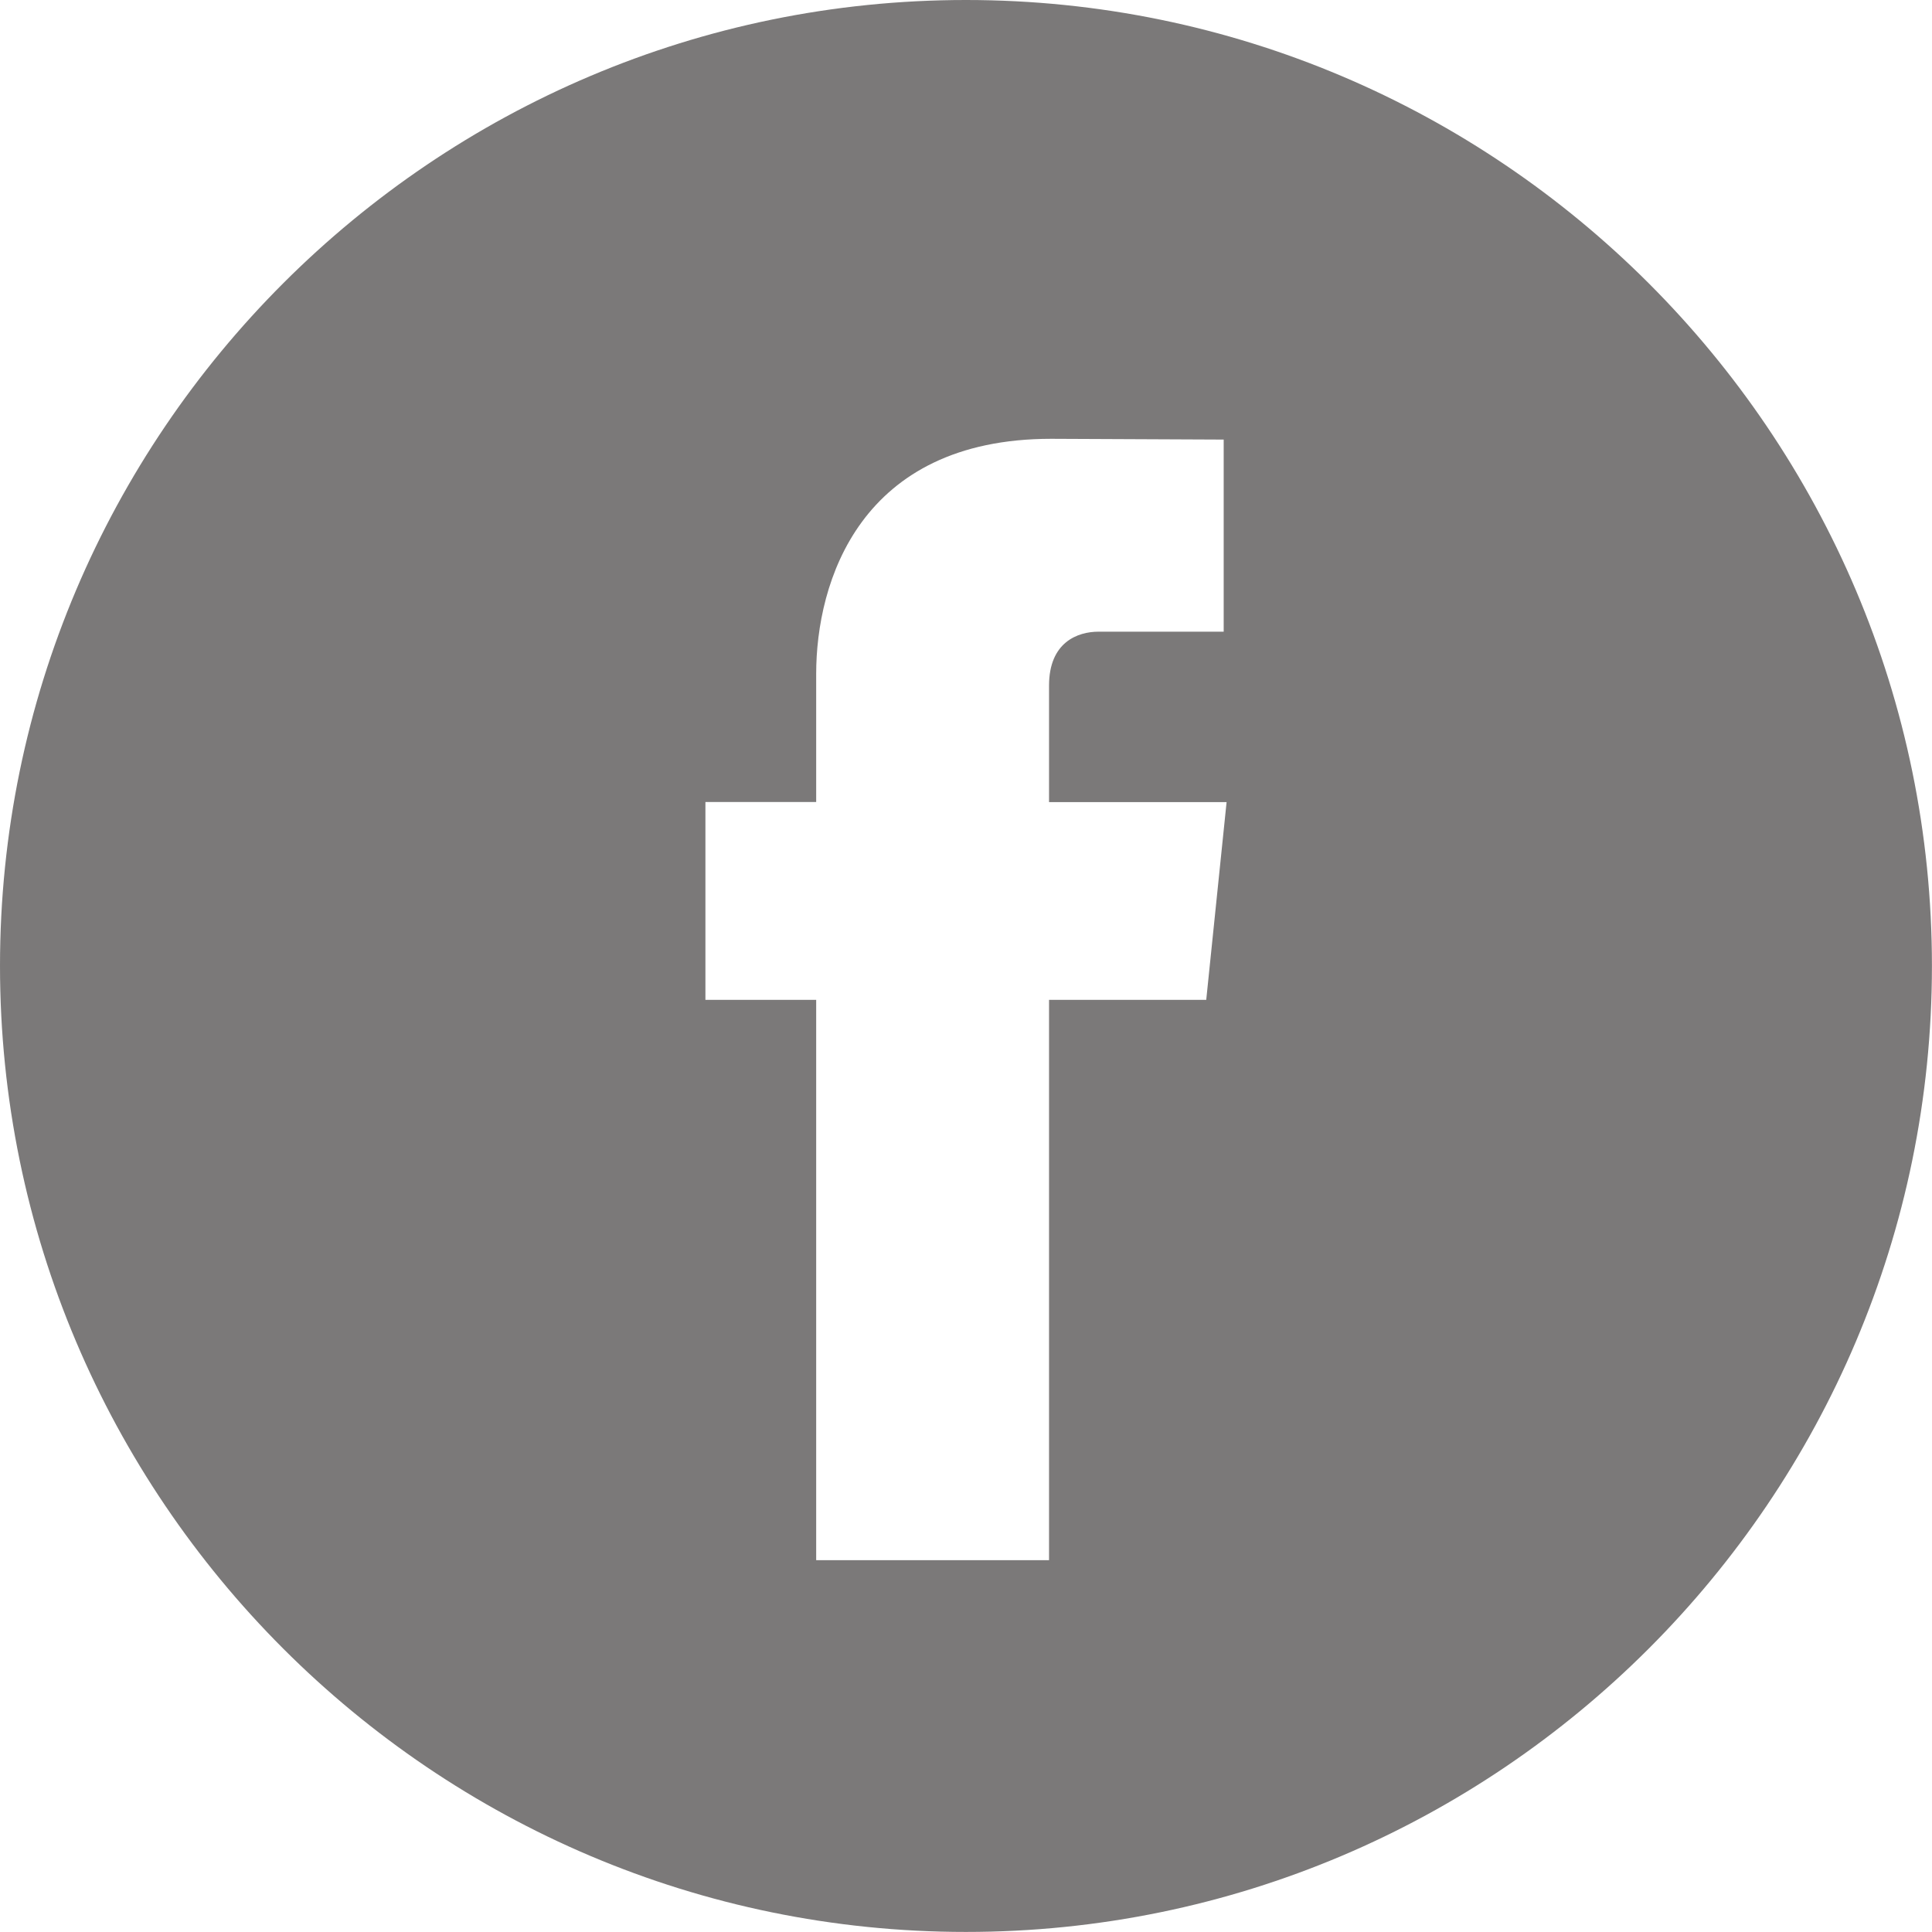
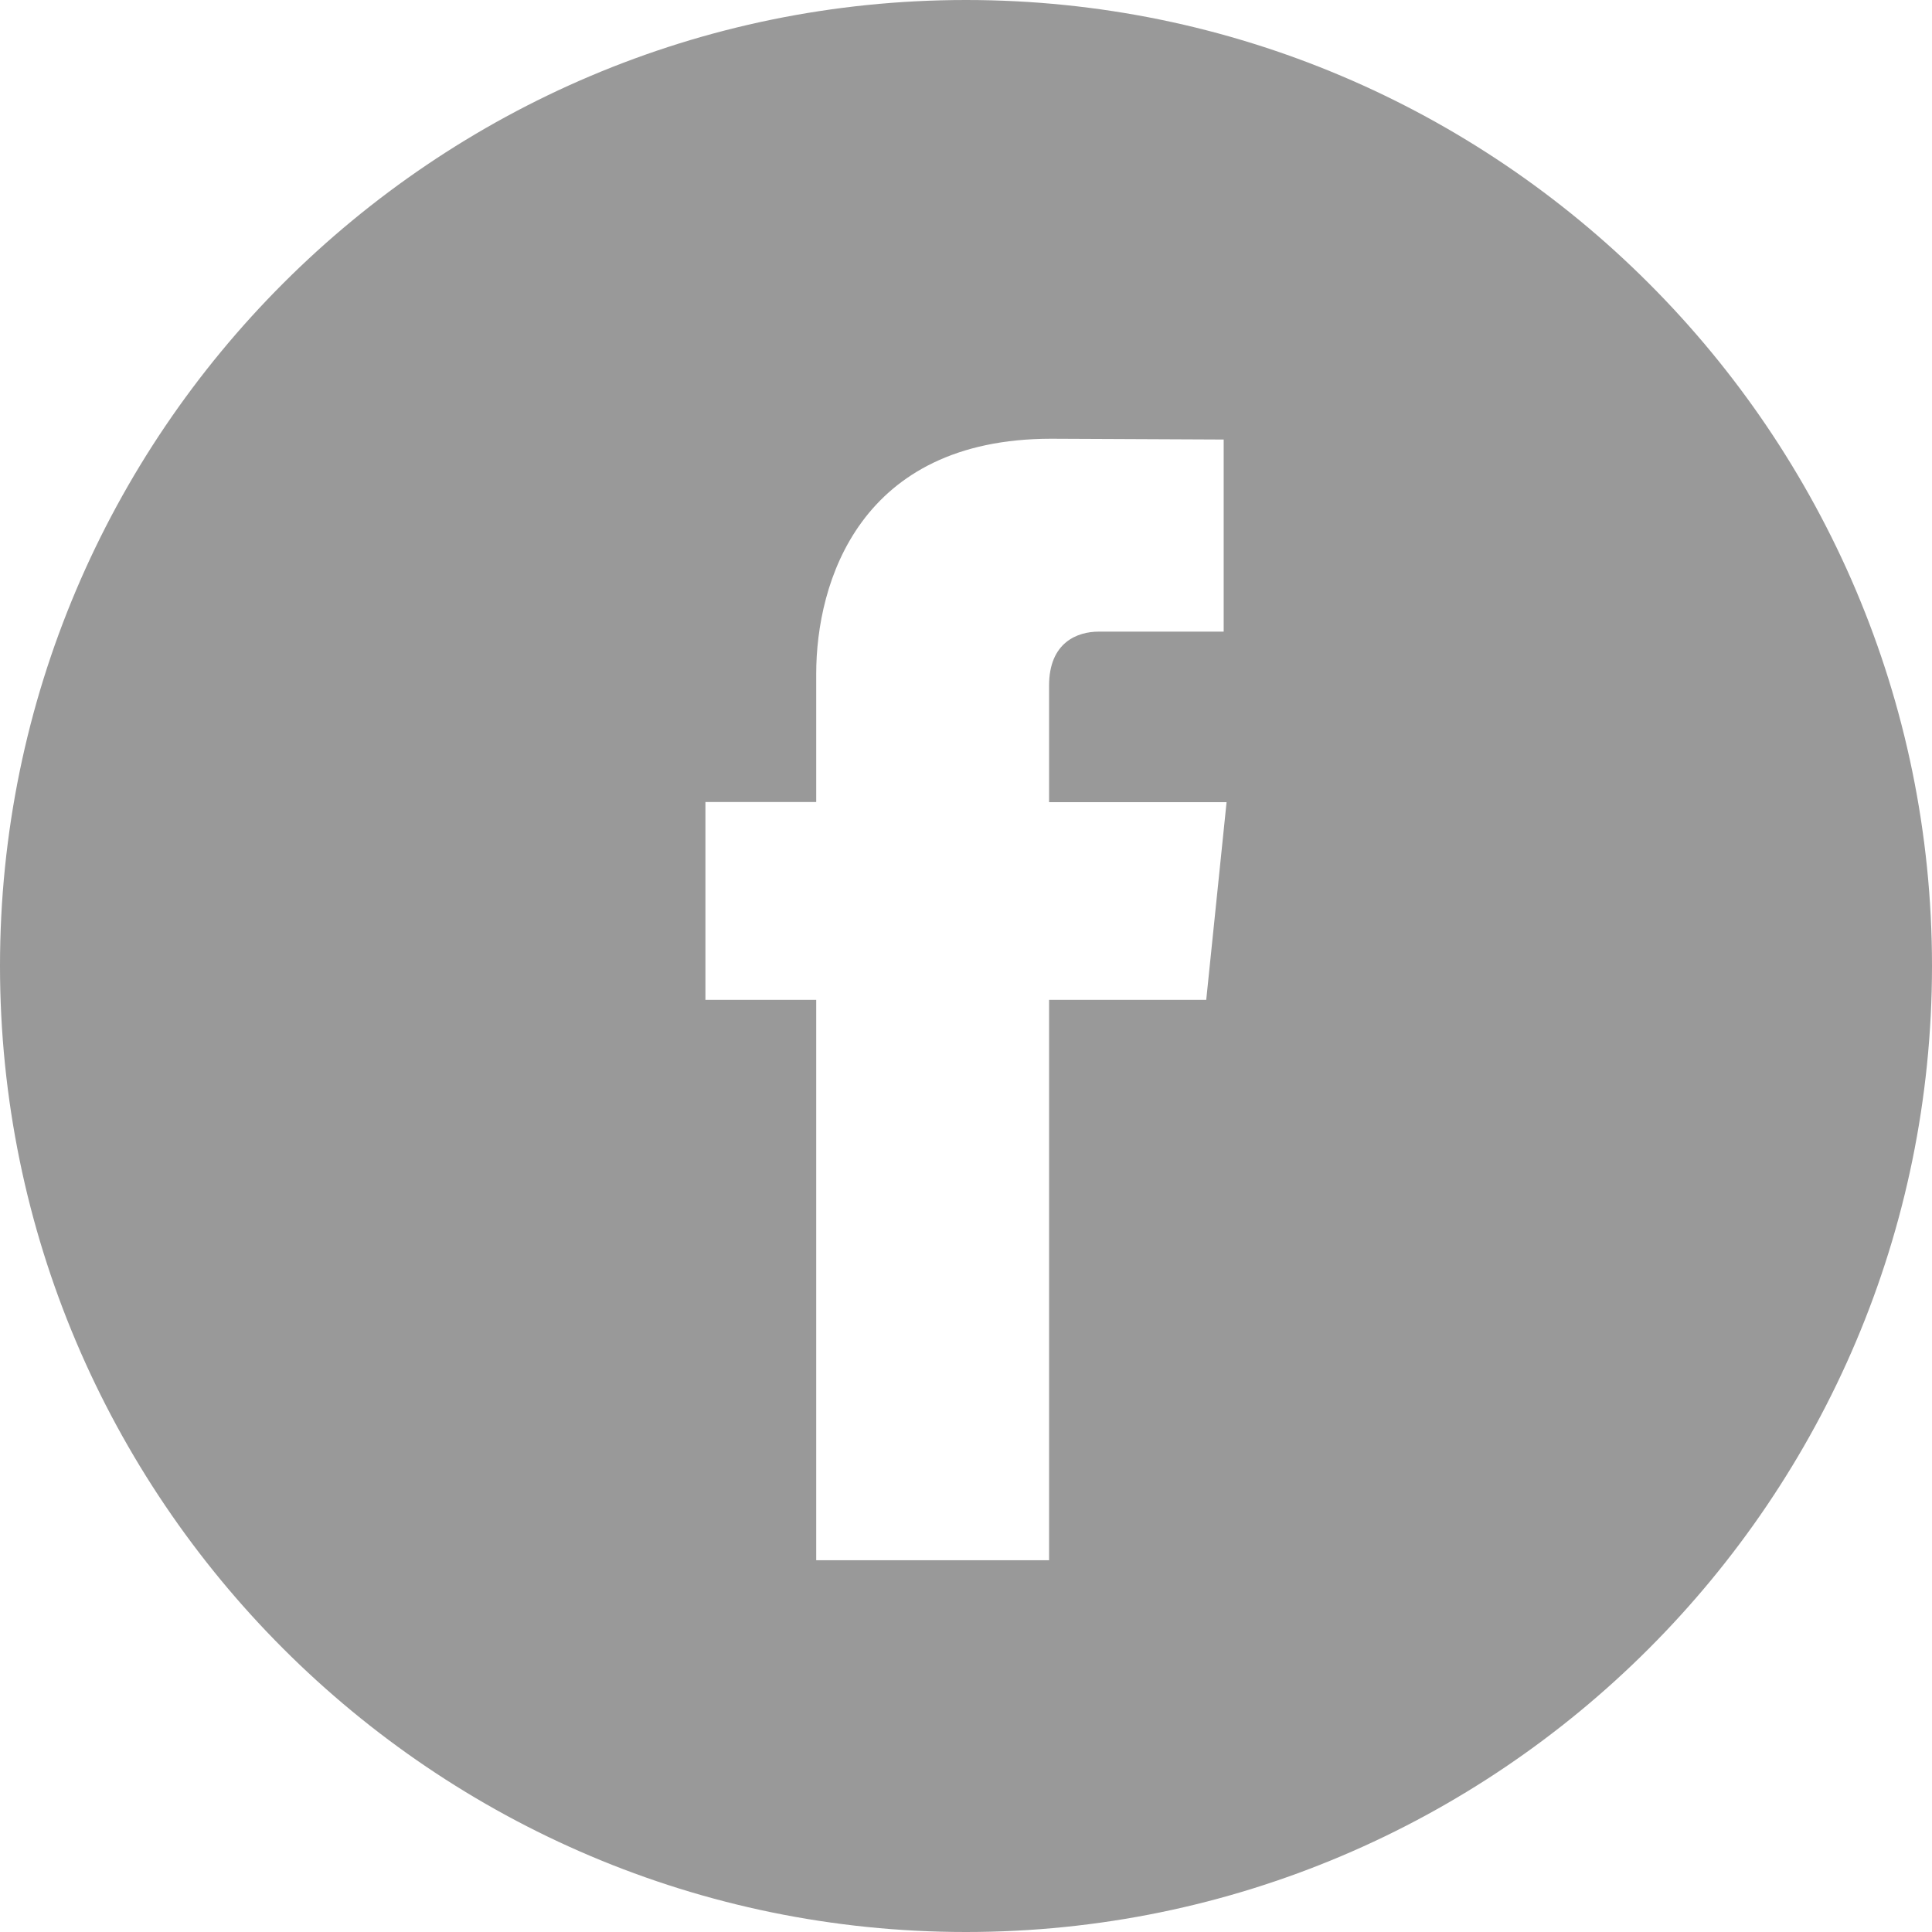
- <svg xmlns="http://www.w3.org/2000/svg" width="32" height="32.001" viewBox="0 0 30 30.001">
-   <path d="M18.73 15.526h-2.44v8.701h-3.616v-8.701h-1.72v-3.072h1.72v-1.99c0-1.423.675-3.65 3.65-3.65l2.678.012v2.983h-1.944c-.32 0-.768.16-.768.837v1.81h2.757l-.316 3.07zM15 0C6.729 0 0 6.729 0 14.998 0 23.27 6.729 30 14.999 30 23.27 30.001 30 23.271 30 14.998 30 6.728 23.27 0 14.999 0" fill="#7b7979" />
+ <svg xmlns="http://www.w3.org/2000/svg" width="32" height="32" viewBox="0 0 32 32">
+   <path fill="#999" d="M19.979 16.561h-2.603v9.281h-3.857v-9.281h-1.835v-3.277h1.835v-2.123c0-1.518.72-3.894 3.893-3.894l2.856.013v3.182h-2.073c-.342 0-.819.171-.819.893v1.931h2.94l-.337 3.275zM16 0C7.178 0 0 7.178 0 15.998 0 24.821 7.178 32 15.999 32 24.821 32 32 24.823 32 15.998 32 7.177 24.821 0 16 0" />
</svg>
